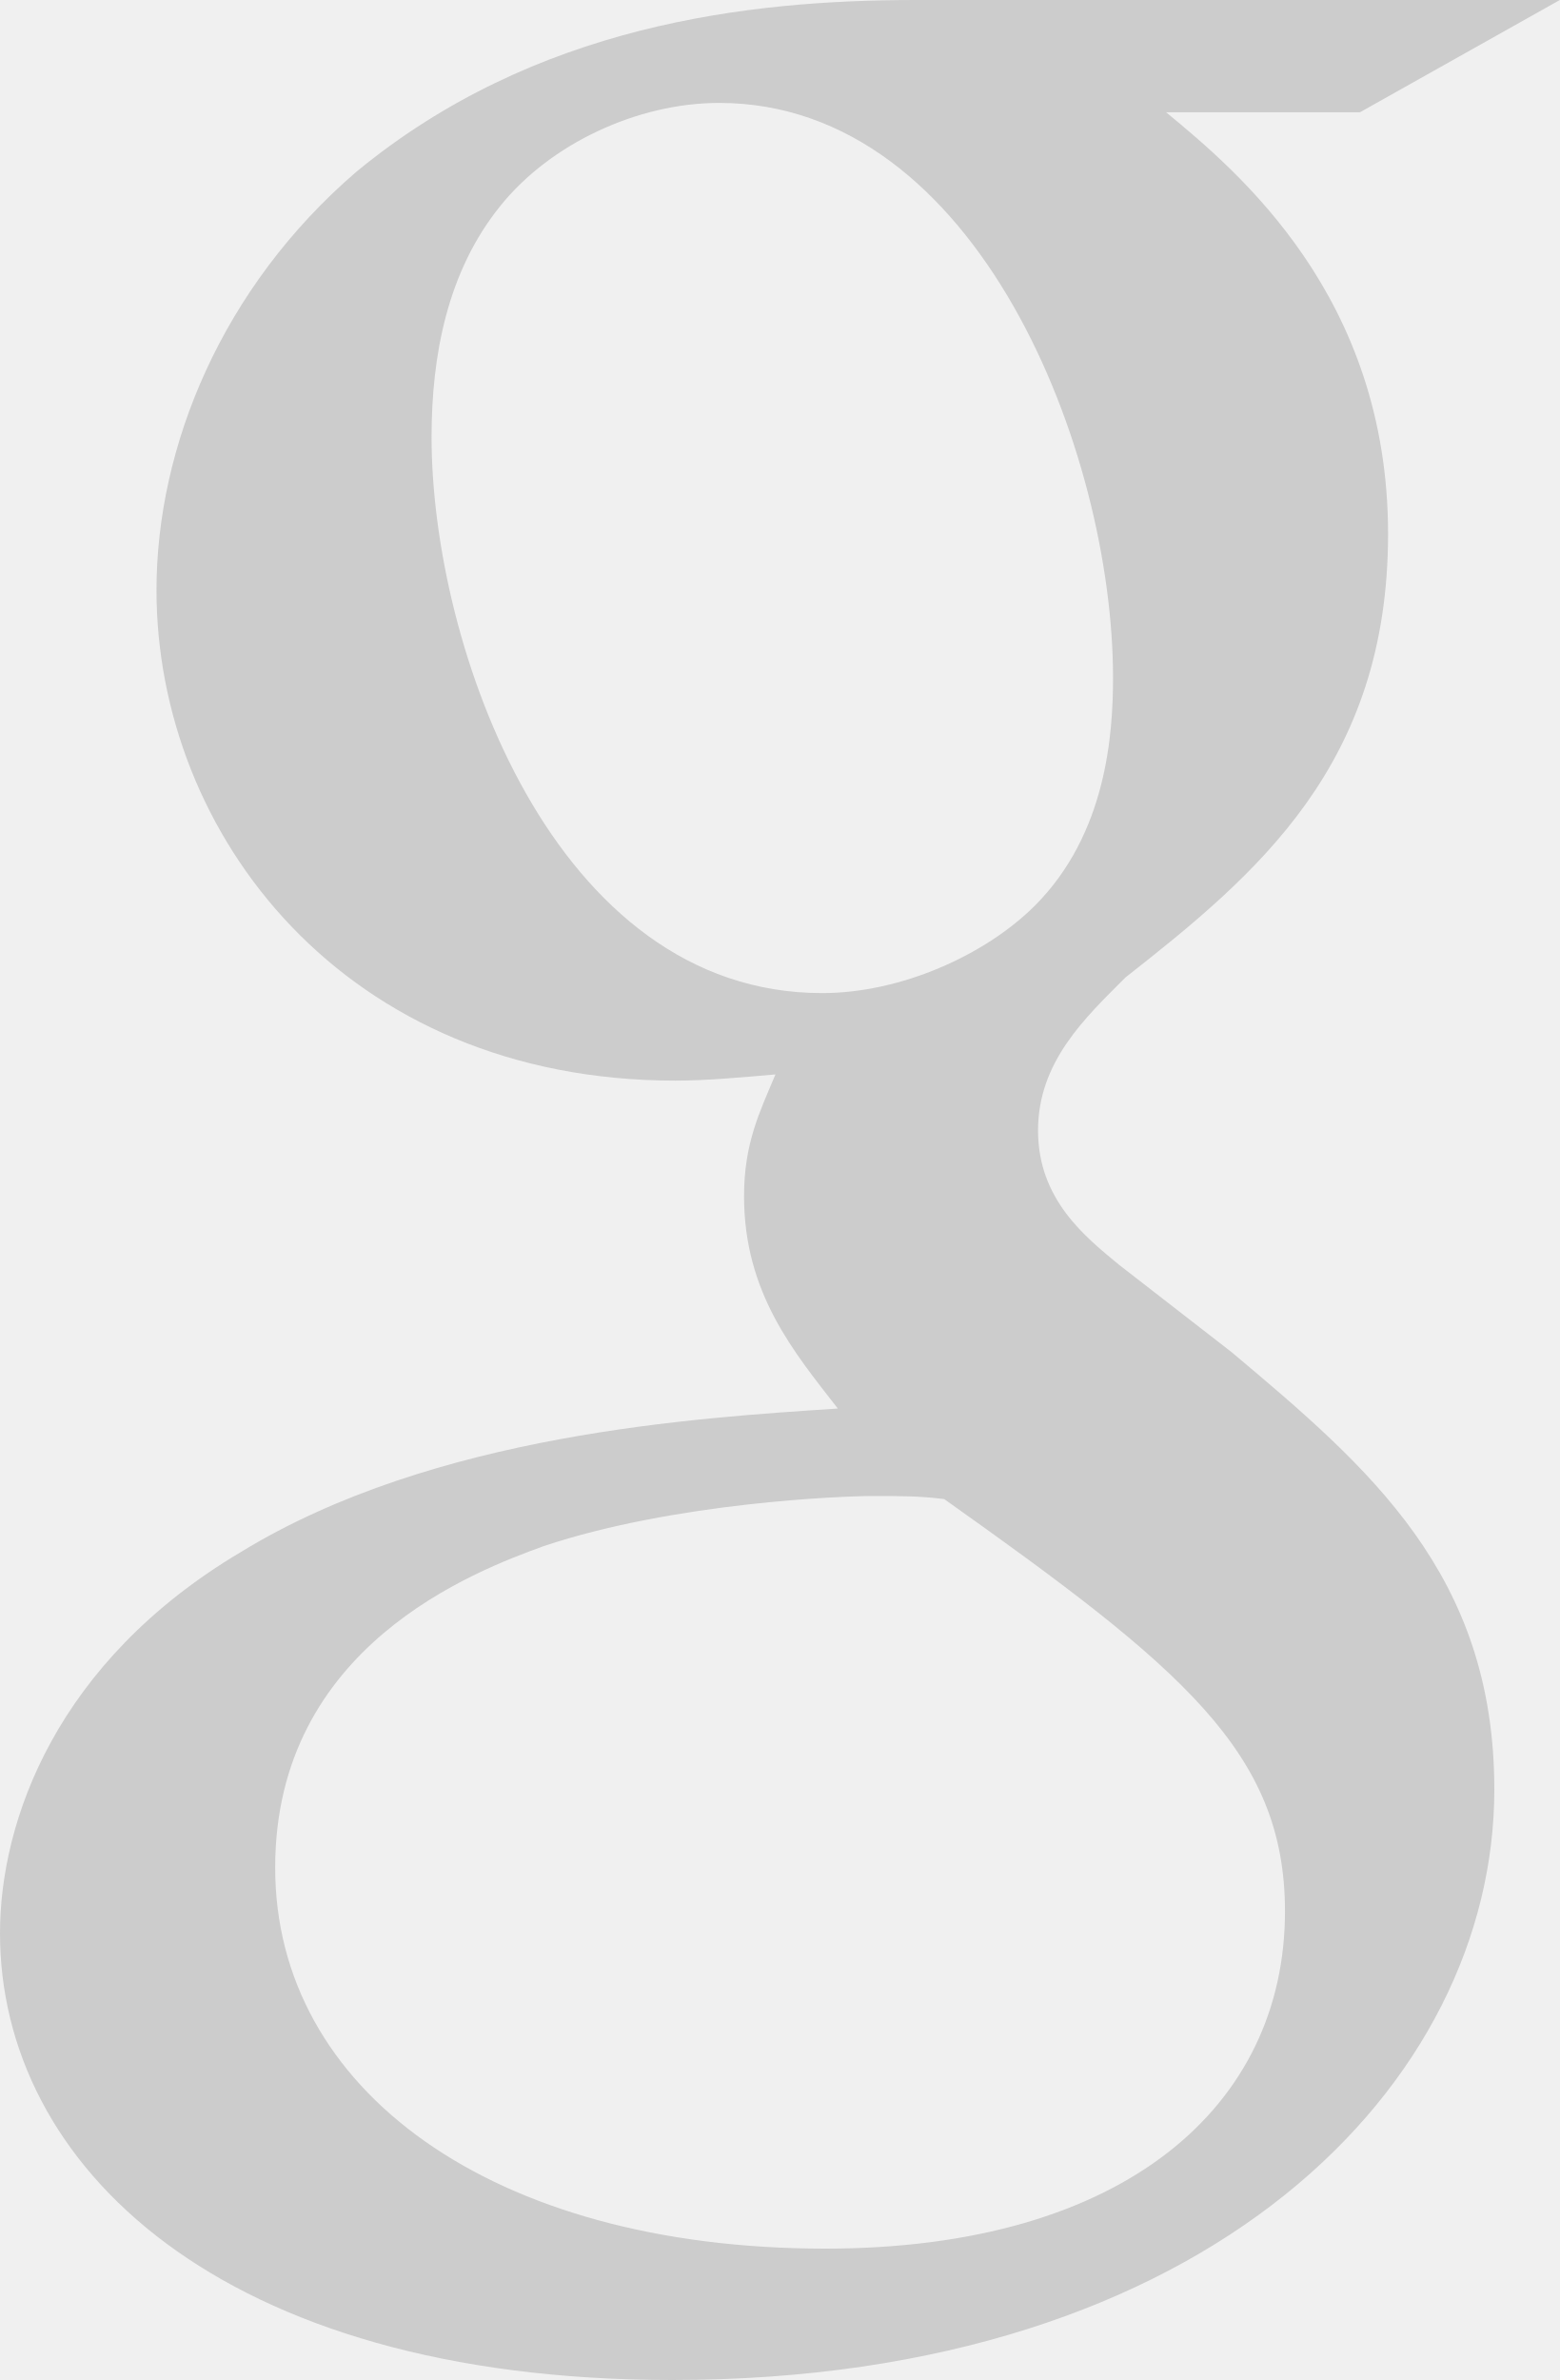
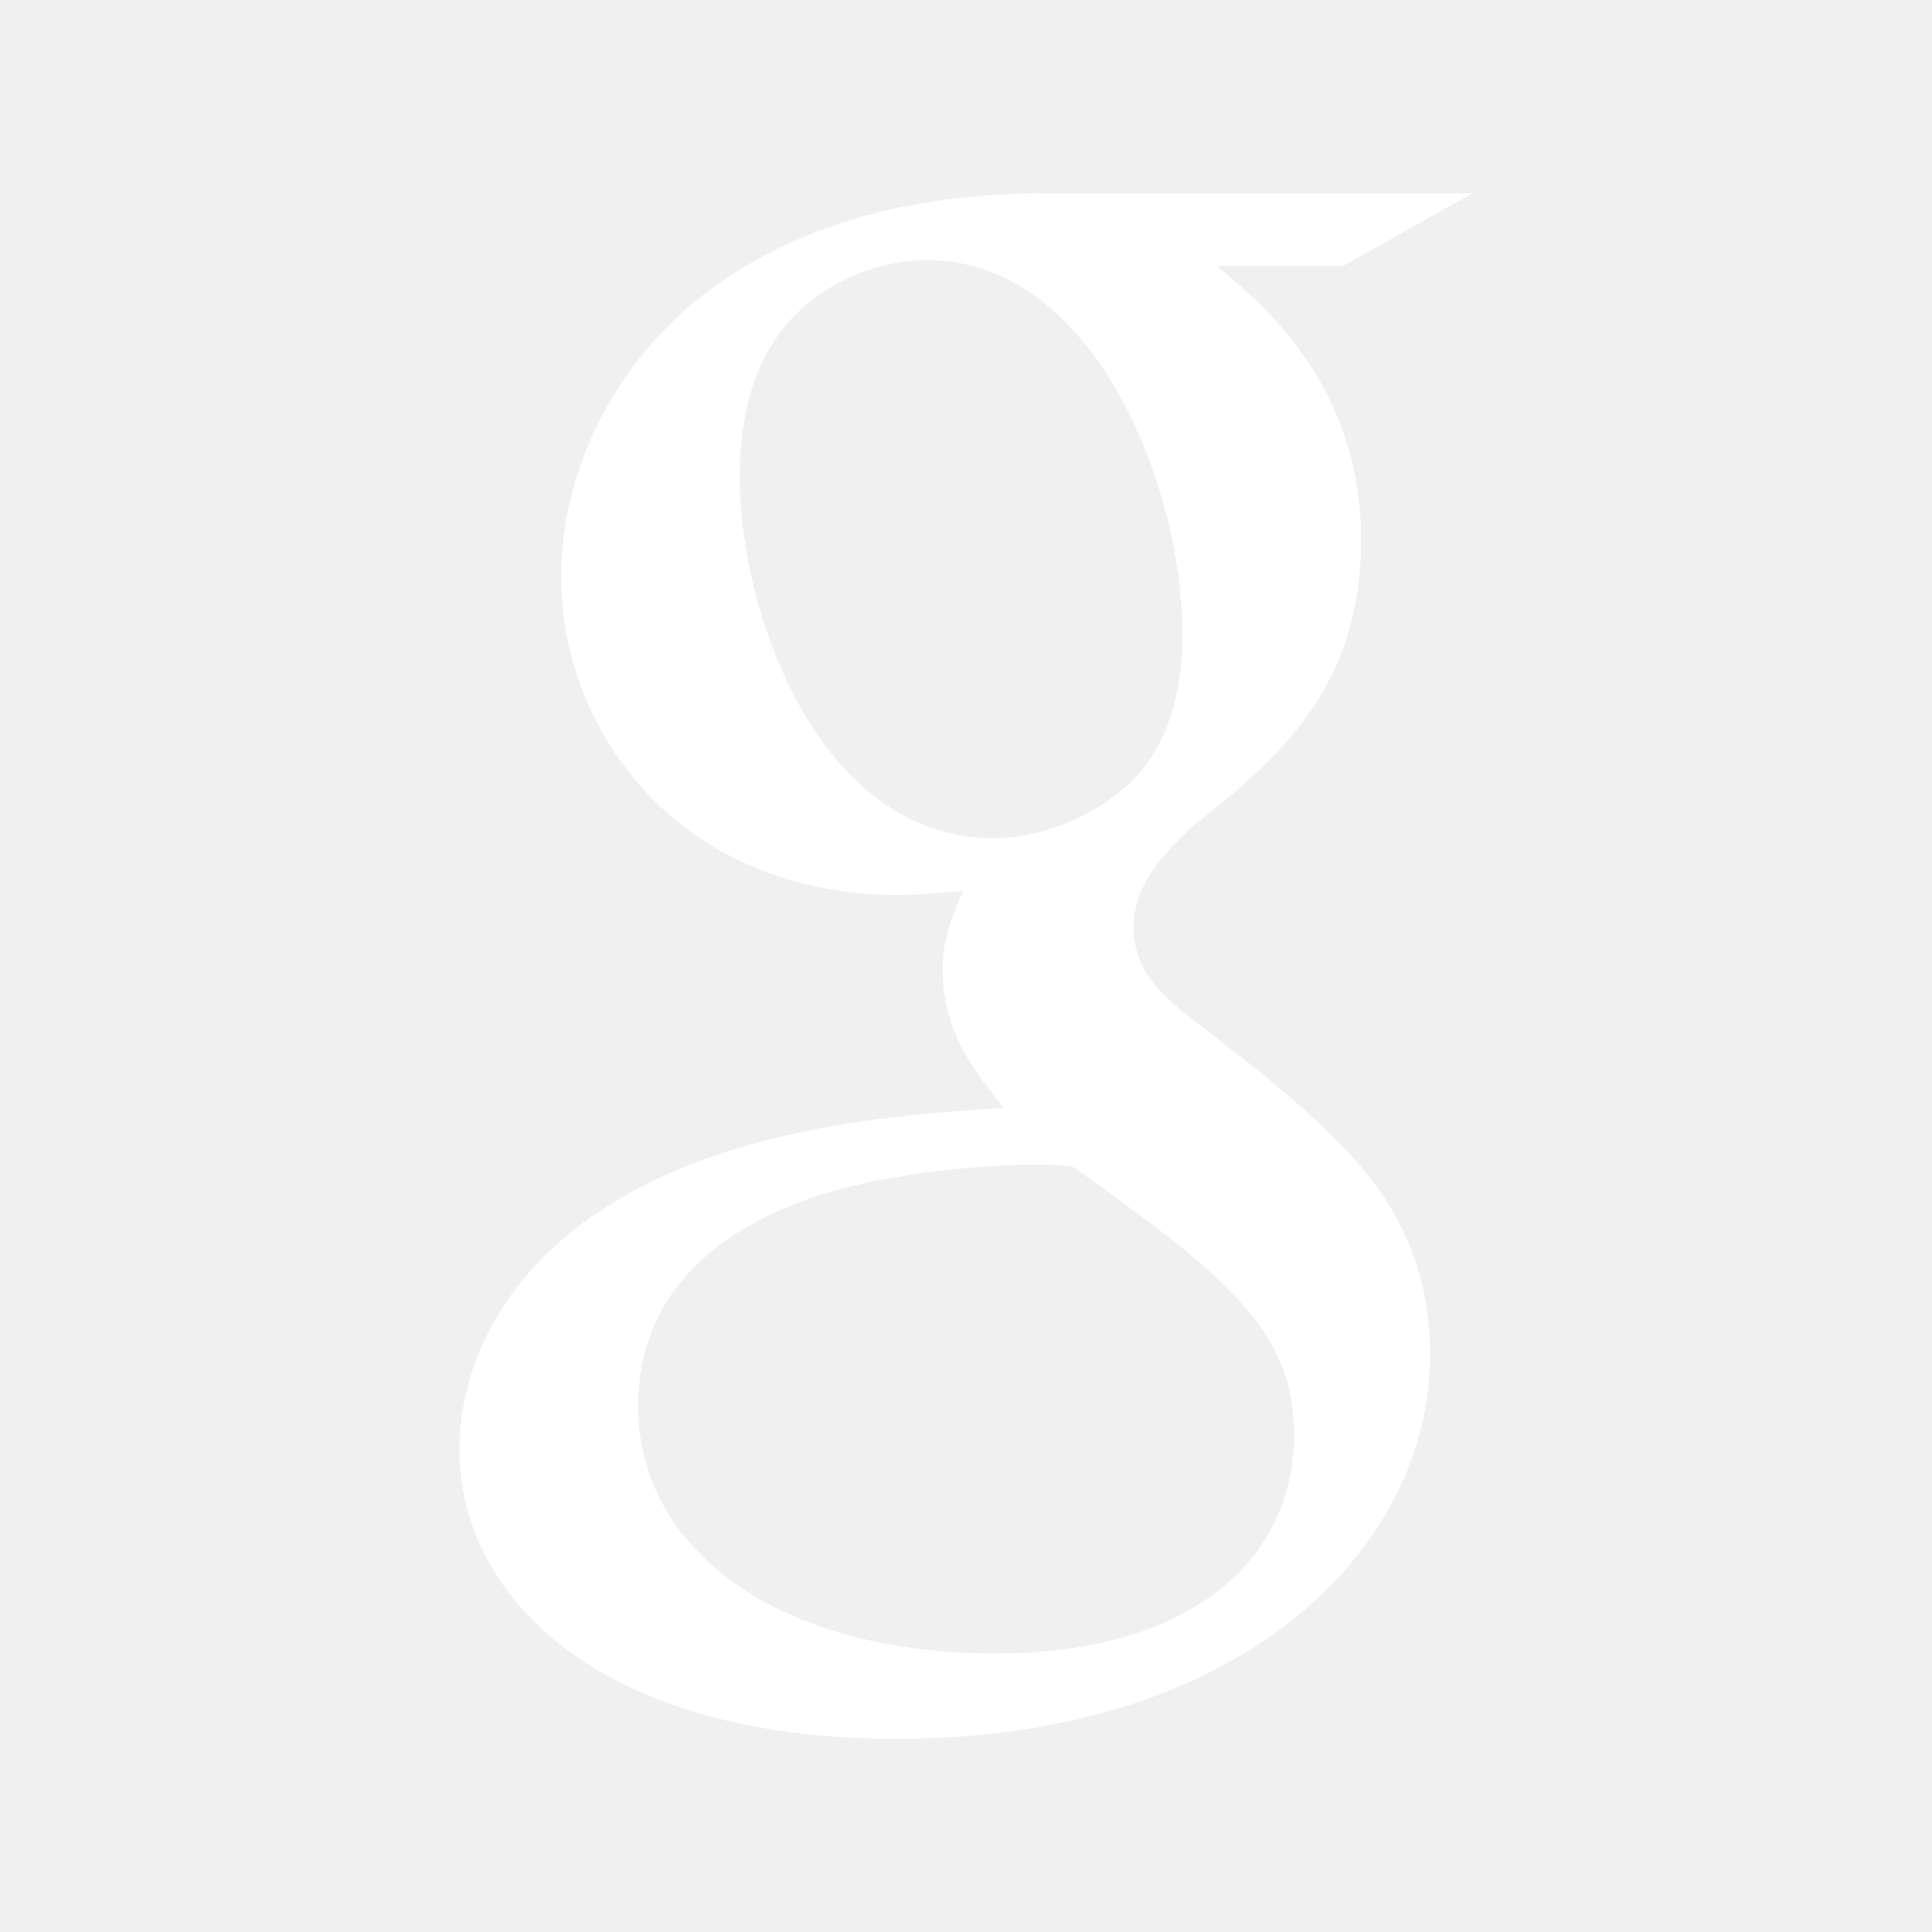
- <svg xmlns="http://www.w3.org/2000/svg" version="1.1" id="Icons" x="0px" y="0px" width="58.998" height="90" viewBox="0 0 58.998 90" xml:space="preserve">
+ <svg xmlns="http://www.w3.org/2000/svg" version="1.1" id="Icons" x="0px" y="0px" width="100" height="100" viewBox="0 0 100 100" xml:space="preserve">
  <defs id="defs6" />
-   <path id="Google" d="M 58.998,-4.9999999e-7 H 34.643 C 28.26,-4.9999999e-7 20.221,0.942 13.485,6.49 8.395,10.864 5.919,16.882 5.919,22.318 c 0,9.211 7.094,18.546 19.625,18.546 1.182,0 2.477,-0.12 3.787,-0.235 -0.592,1.413 -1.189,2.594 -1.189,4.605 0,3.663 1.893,5.903 3.547,8.03 C 26.375,53.616 16.441,54.206 9.107,58.692 2.132,62.834 0,68.852 0,73.106 0,81.846 8.277,90 25.422,90 45.758,90 56.52,78.78 56.52,67.67 56.52,59.528 51.79,55.506 46.588,51.136 L 42.33,47.831 c -1.295,-1.065 -3.068,-2.479 -3.068,-5.08 0,-2.597 1.773,-4.254 3.307,-5.789 4.963,-3.896 9.932,-8.03 9.932,-16.77 0,-8.979 -5.68,-13.704 -8.396,-15.947 h 7.334 L 58.998,-5e-7 z M 48.602,72.279 c 0,7.323 -6.033,12.753 -17.385,12.753 -12.648,0 -20.809,-6.024 -20.809,-14.405 0,-8.392 7.568,-11.218 10.166,-12.164 4.969,-1.656 11.352,-1.891 12.414,-1.891 1.184,0 1.775,0 2.725,0.116 8.988,6.377 12.889,9.569 12.889,15.591 z m -9.461,-38.03 c -1.893,1.886 -5.088,3.305 -8.045,3.305 -10.164,0 -14.773,-13.113 -14.773,-21.023 0,-3.072 0.592,-6.258 2.598,-8.74 1.893,-2.362 5.201,-3.899 8.277,-3.899 9.811,0 14.9,13.229 14.9,21.73 0,2.13 -0.241,5.906 -2.957,8.627 z" style="fill:#cccccc;fill-opacity:1" />
+   <path id="Google" d="M 76.222,10 H 54.572 c -5.674,0 -12.82,0.837 -18.807,5.769 -4.524,3.888 -6.725,9.237 -6.725,14.069 0,8.188 6.306,16.485 17.445,16.485 1.051,0 2.202,-0.107 3.366,-0.209 -0.526,1.256 -1.057,2.306 -1.057,4.093 0,3.256 1.683,5.247 3.153,7.138 -4.724,0.313 -13.554,0.837 -20.073,4.825 -6.2,3.682 -8.095,9.031 -8.095,12.813 0,7.769 7.357,15.017 22.597,15.017 18.077,0 27.643,-9.973 27.643,-19.849 0,-7.237 -4.204,-10.813 -8.829,-14.697 L 61.405,52.516 c -1.151,-0.947 -2.727,-2.204 -2.727,-4.516 0,-2.308 1.576,-3.781 2.94,-5.146 4.412,-3.463 8.829,-7.138 8.829,-14.907 0,-7.981 -5.049,-12.181 -7.463,-14.175 h 6.519 L 76.222,10 z M 66.981,74.248 c 0,6.509 -5.363,11.336 -15.453,11.336 -11.243,0 -18.497,-5.355 -18.497,-12.805 0,-7.46 6.727,-9.972 9.037,-10.813 4.417,-1.472 10.091,-1.681 11.035,-1.681 1.052,0 1.578,0 2.422,0.103 7.989,5.668 11.457,8.506 11.457,13.859 z M 58.571,40.443 c -1.683,1.676 -4.523,2.938 -7.151,2.938 -9.035,0 -13.132,-11.656 -13.132,-18.687 0,-2.731 0.526,-5.563 2.309,-7.769 1.683,-2.1 4.623,-3.466 7.357,-3.466 8.721,0 13.245,11.759 13.245,19.316 0,1.893 -0.214,5.25 -2.628,7.668 z" style="fill:#ffffff;fill-opacity:1" />
</svg>
